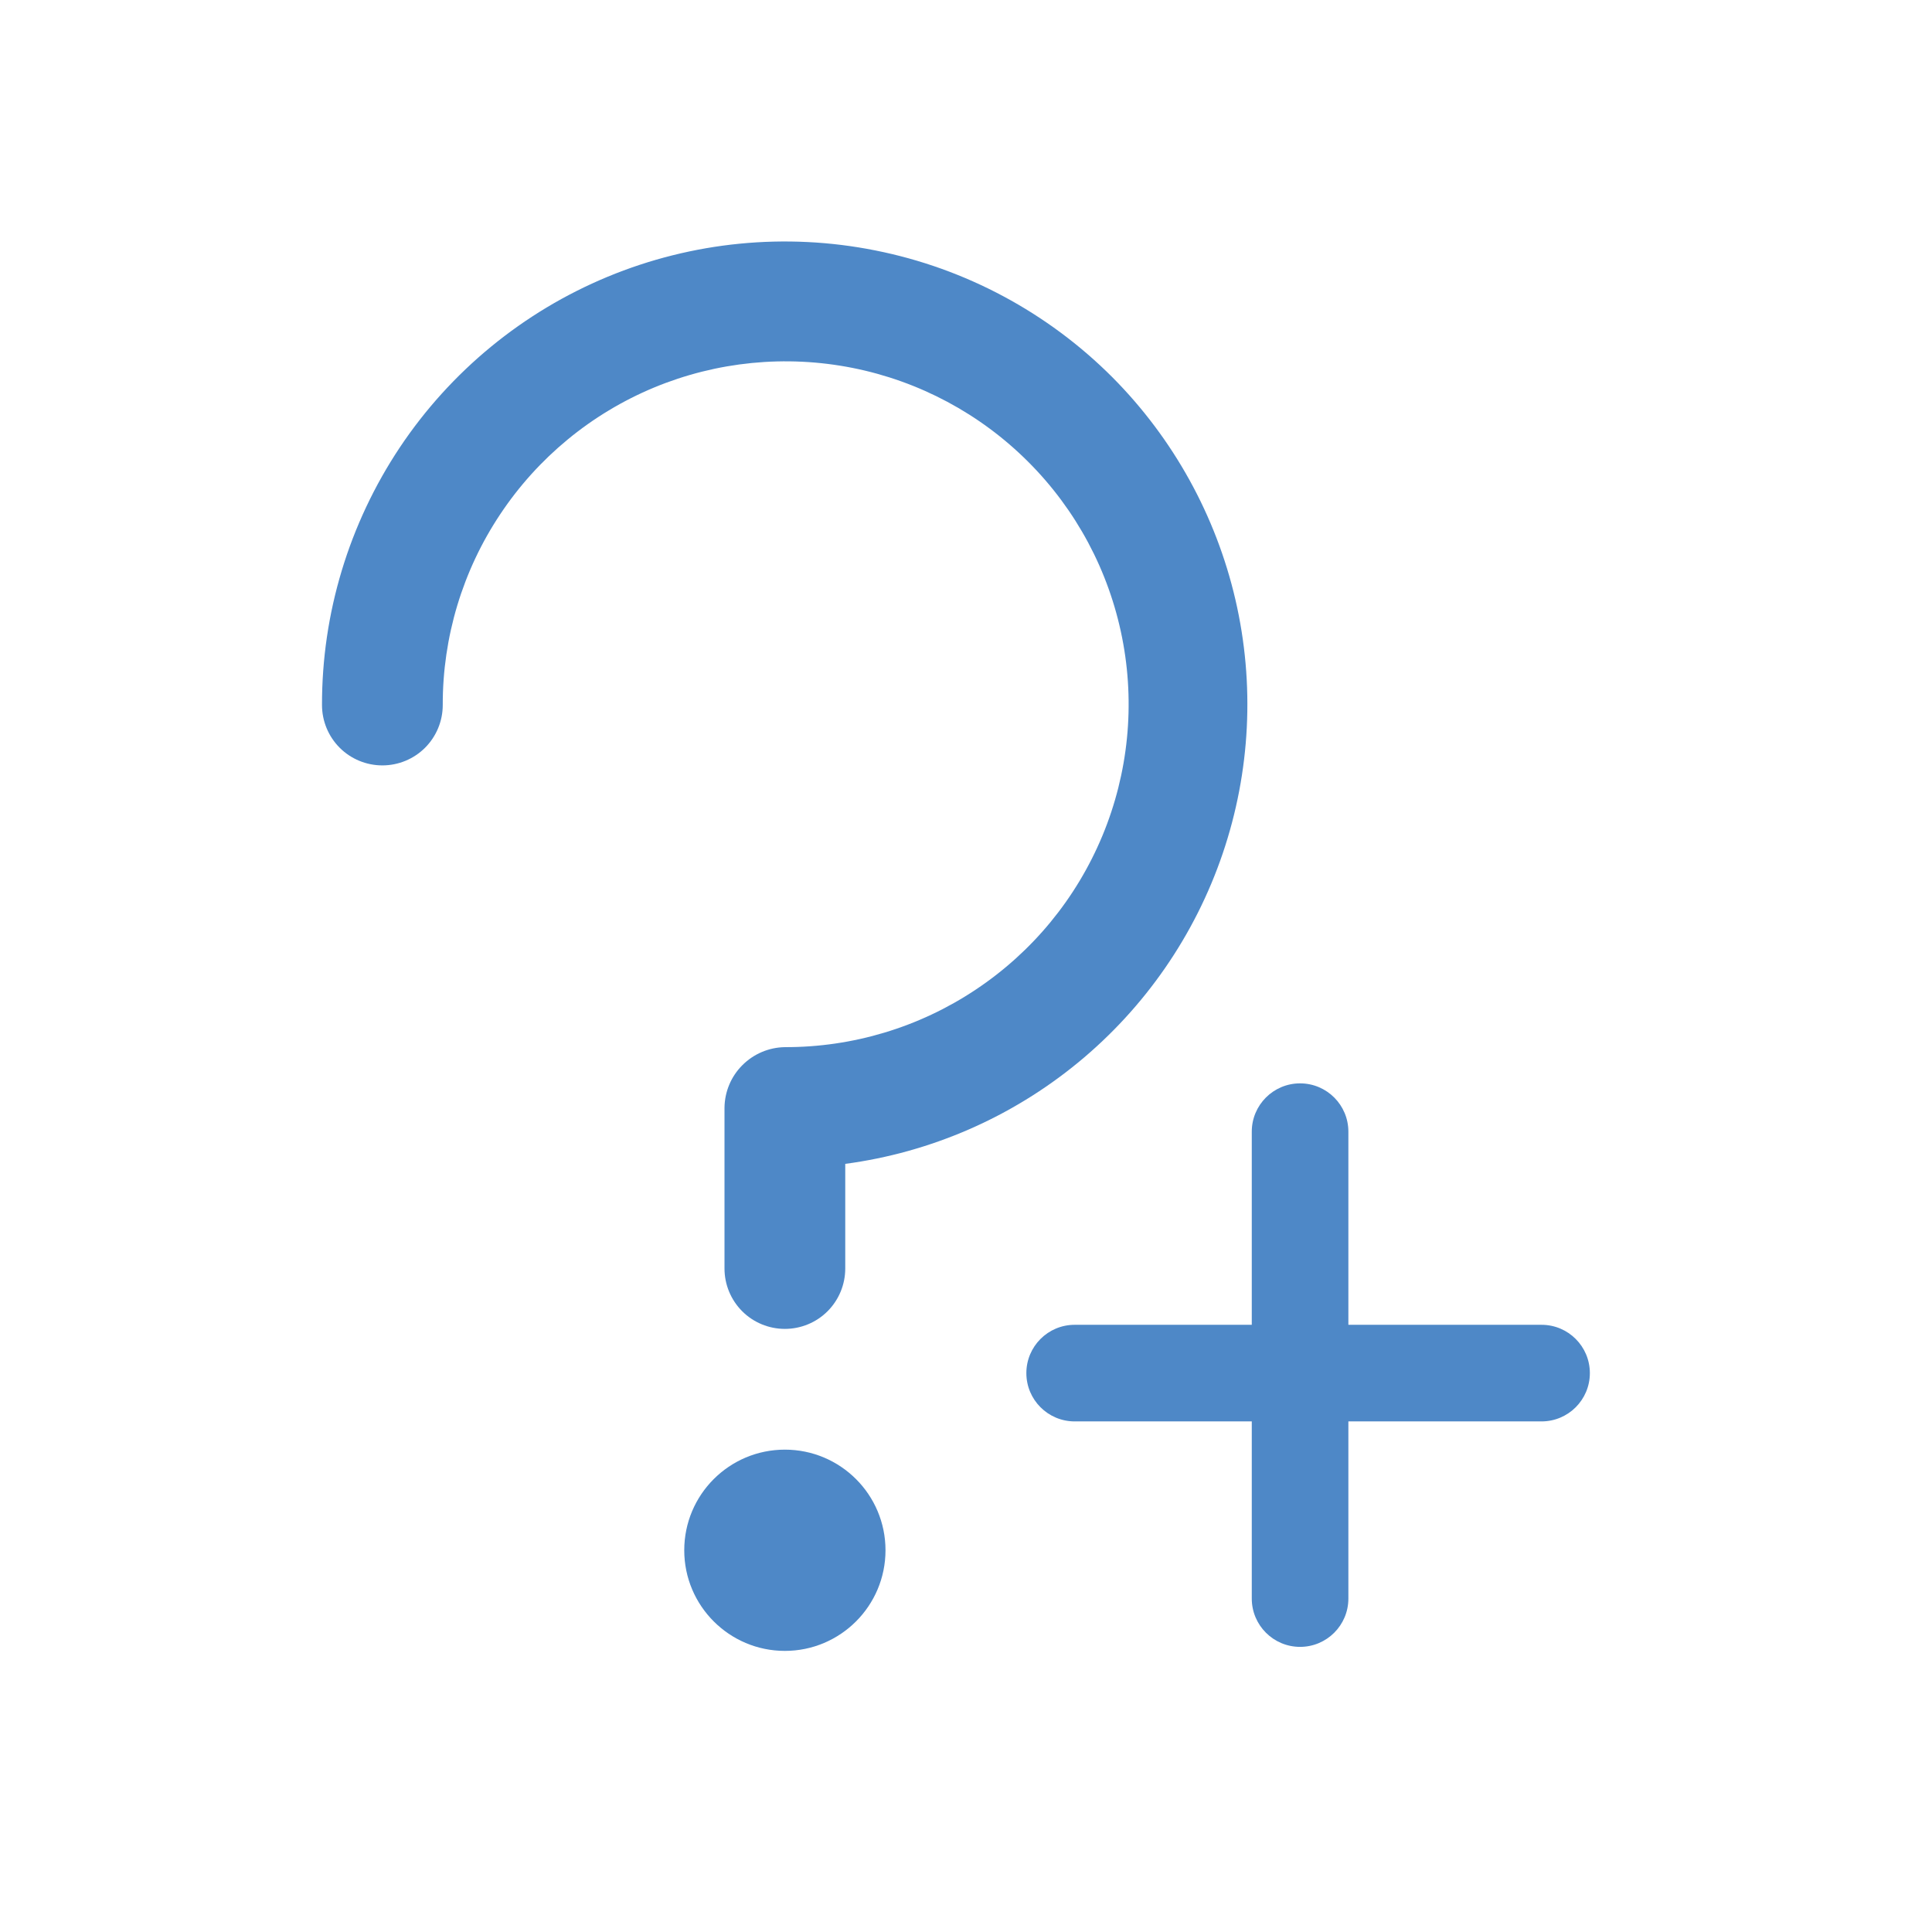
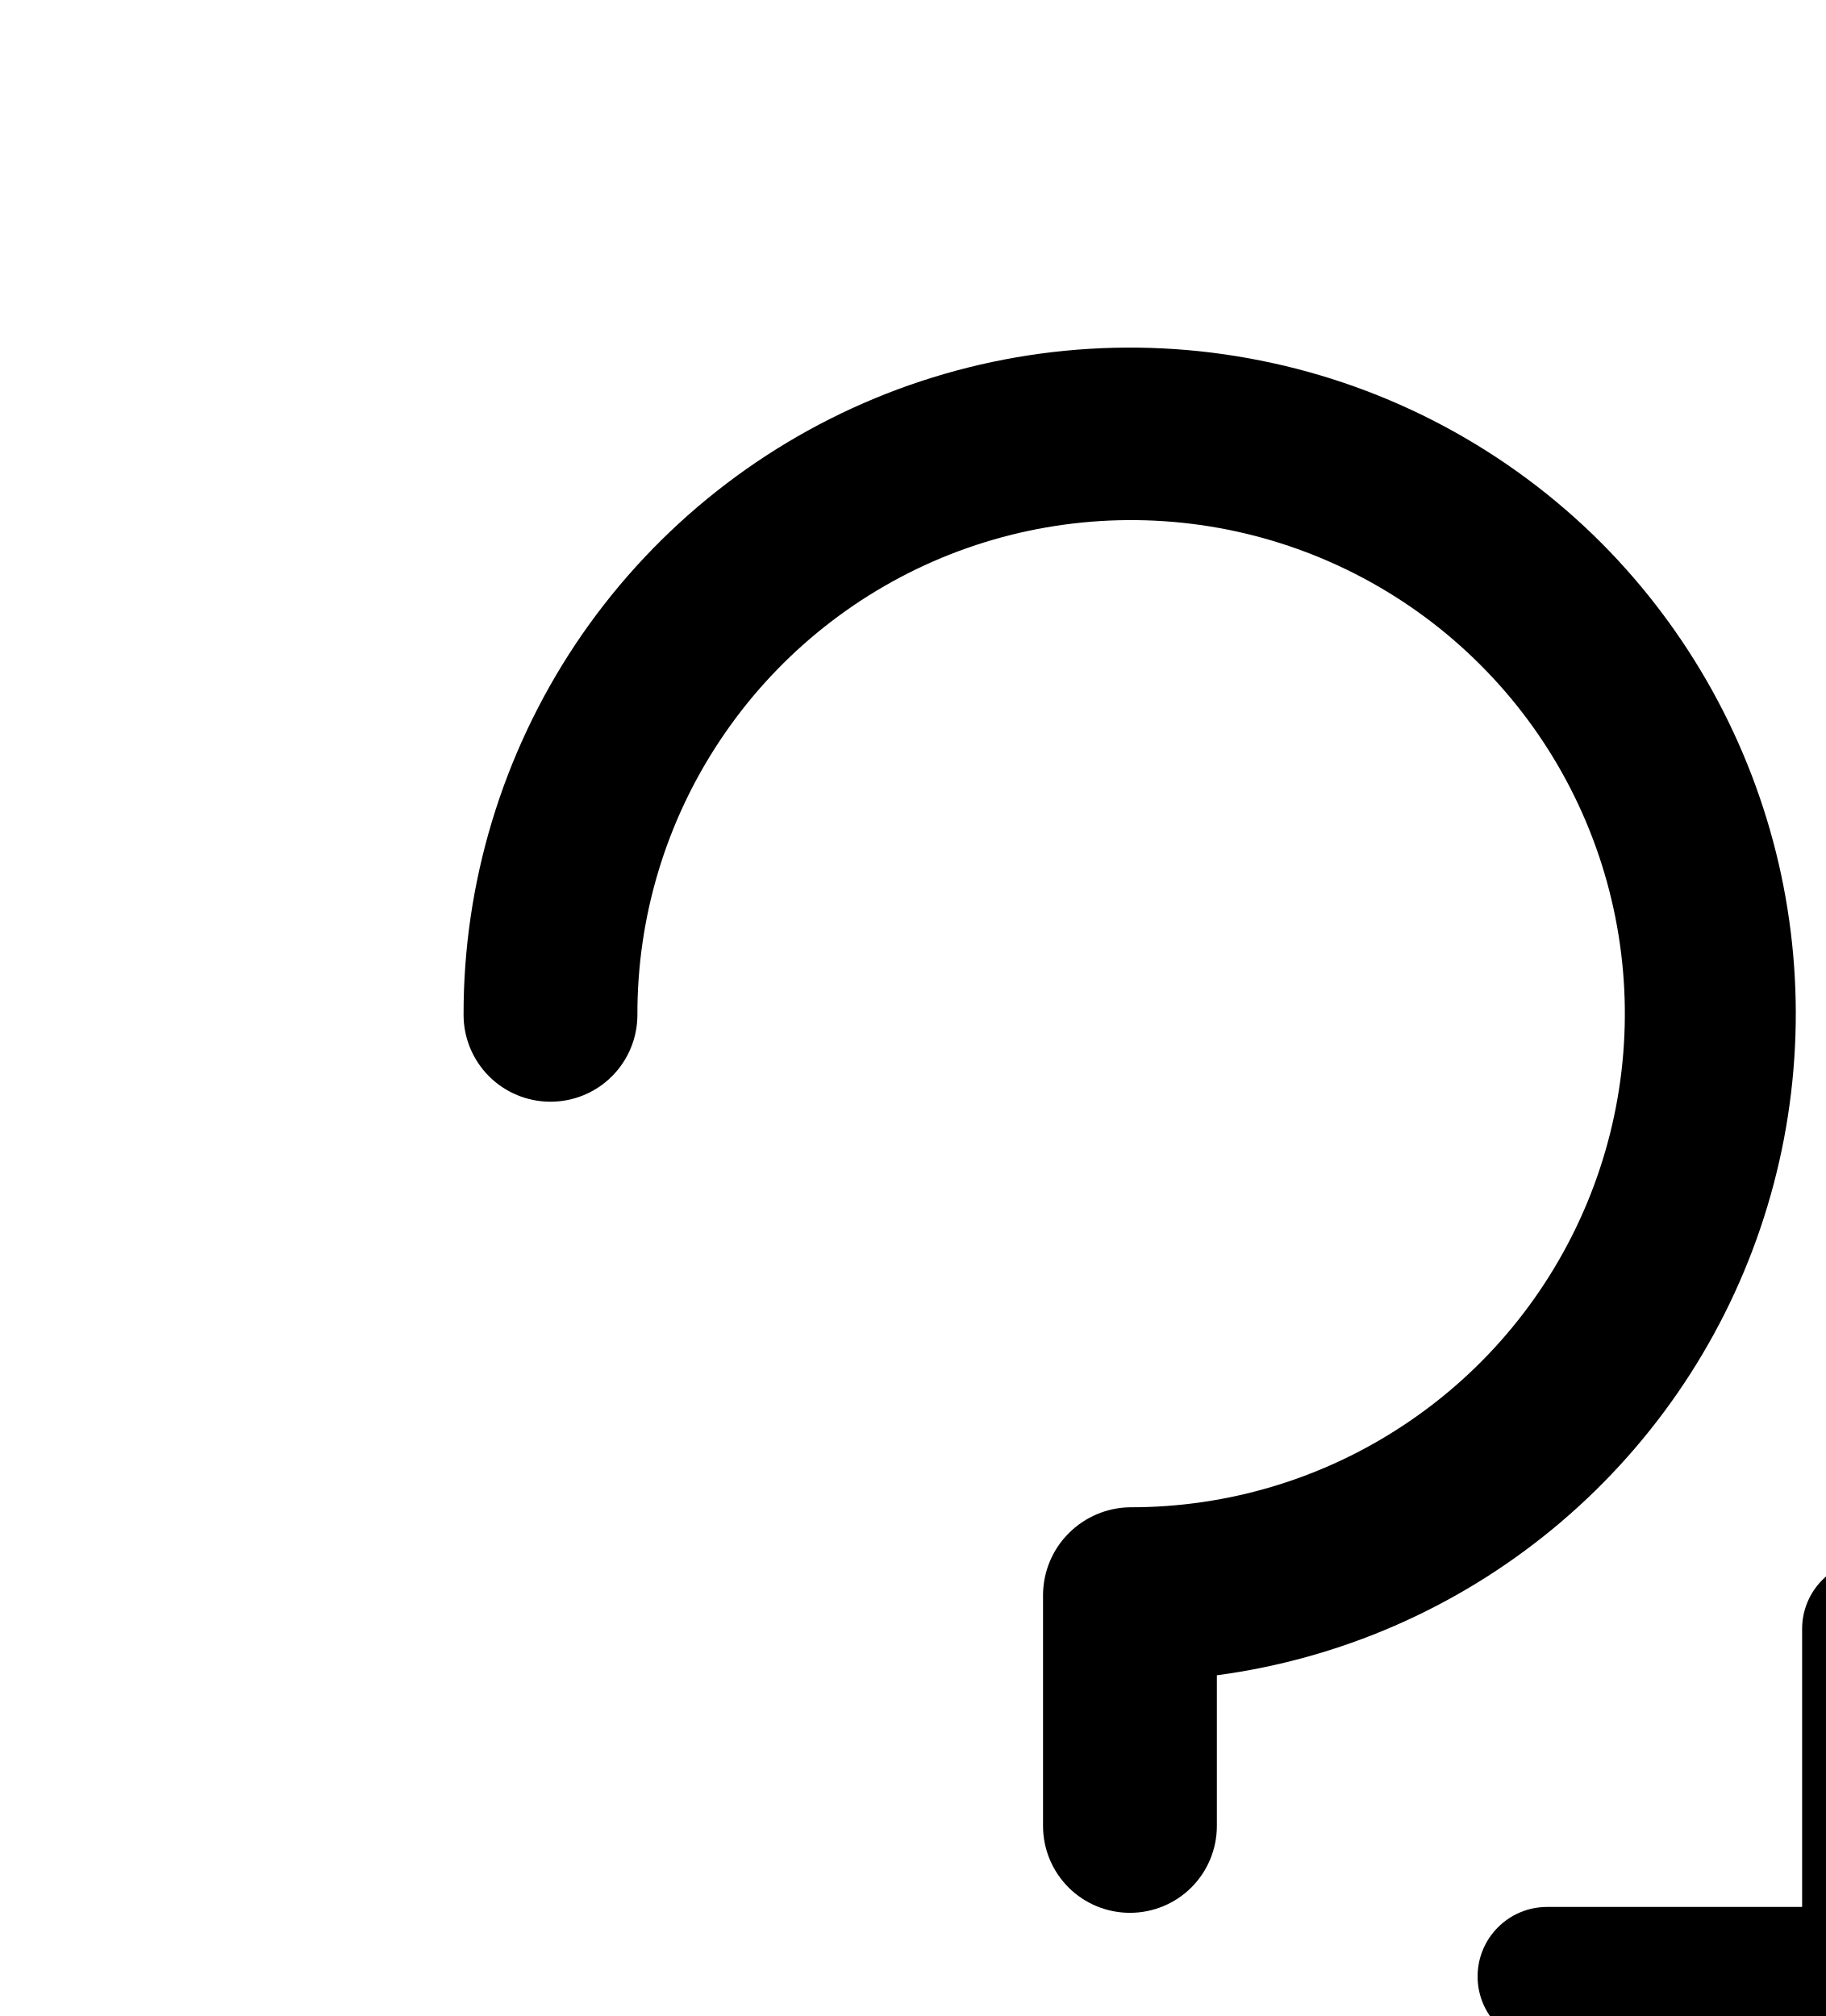
- <svg xmlns="http://www.w3.org/2000/svg" width="24" height="24" viewBox="0 0 24 24" fill="none">
-   <rect x="15.55" y="13.458" width="1.2" height="7" rx="0.6" fill="#4E88C7" />
-   <rect x="12.75" y="17.657" width="1.2" height="7" rx="0.6" transform="rotate(-90 12.75 17.6572)" fill="#4E88C7" />
-   <path d="M13.82 4.688C13.016 3.882 11.991 3.333 10.874 3.111C9.758 2.888 8.6 3.002 7.548 3.438C6.497 3.874 5.598 4.612 4.966 5.559C4.335 6.507 3.998 7.62 4 8.758C4 8.957 4.079 9.148 4.22 9.289C4.36 9.429 4.551 9.508 4.75 9.508C4.949 9.508 5.14 9.429 5.28 9.289C5.421 9.148 5.5 8.957 5.5 8.758C5.498 7.915 5.746 7.09 6.214 6.388C6.681 5.686 7.346 5.138 8.125 4.814C8.904 4.491 9.761 4.406 10.589 4.57C11.416 4.734 12.176 5.14 12.772 5.736C13.369 6.332 13.775 7.092 13.939 7.92C14.103 8.747 14.018 9.604 13.694 10.383C13.37 11.162 12.823 11.827 12.12 12.294C11.418 12.762 10.593 13.01 9.75 13.008C9.552 13.011 9.363 13.091 9.223 13.231C9.082 13.371 9.003 13.56 9 13.758V15.758C9 15.957 9.079 16.148 9.22 16.289C9.36 16.429 9.551 16.508 9.75 16.508C9.949 16.508 10.14 16.429 10.28 16.289C10.421 16.148 10.5 15.957 10.5 15.758V14.458C11.563 14.316 12.565 13.88 13.394 13.198C14.222 12.517 14.844 11.618 15.189 10.602C15.534 9.587 15.589 8.495 15.347 7.45C15.105 6.406 14.576 5.449 13.82 4.688Z" fill="#4E88C7" />
-   <path d="M9.75 20.508C10.44 20.508 11 19.948 11 19.258C11 18.567 10.44 18.008 9.75 18.008C9.06 18.008 8.5 18.567 8.5 19.258C8.5 19.948 9.06 20.508 9.75 20.508Z" fill="#4E88C7" />
+ <svg xmlns="http://www.w3.org/2000/svg">
+   <rect x="15.55" y="13.458" width="1.2" height="7" rx="0.6" fill="currentColor" />
+   <rect x="12.75" y="17.657" width="1.2" height="7" rx="0.6" transform="rotate(-90 12.75 17.6572)" fill="currentColor" />
+   <path d="M13.82 4.688C13.016 3.882 11.991 3.333 10.874 3.111C9.758 2.888 8.6 3.002 7.548 3.438C6.497 3.874 5.598 4.612 4.966 5.559C4.335 6.507 3.998 7.62 4 8.758C4 8.957 4.079 9.148 4.22 9.289C4.36 9.429 4.551 9.508 4.75 9.508C4.949 9.508 5.14 9.429 5.28 9.289C5.421 9.148 5.5 8.957 5.5 8.758C5.498 7.915 5.746 7.09 6.214 6.388C6.681 5.686 7.346 5.138 8.125 4.814C8.904 4.491 9.761 4.406 10.589 4.57C11.416 4.734 12.176 5.14 12.772 5.736C13.369 6.332 13.775 7.092 13.939 7.92C14.103 8.747 14.018 9.604 13.694 10.383C13.37 11.162 12.823 11.827 12.12 12.294C11.418 12.762 10.593 13.01 9.75 13.008C9.552 13.011 9.363 13.091 9.223 13.231C9.082 13.371 9.003 13.56 9 13.758V15.758C9 15.957 9.079 16.148 9.22 16.289C9.36 16.429 9.551 16.508 9.75 16.508C9.949 16.508 10.14 16.429 10.28 16.289C10.421 16.148 10.5 15.957 10.5 15.758V14.458C11.563 14.316 12.565 13.88 13.394 13.198C14.222 12.517 14.844 11.618 15.189 10.602C15.534 9.587 15.589 8.495 15.347 7.45C15.105 6.406 14.576 5.449 13.82 4.688Z" fill="currentColor" />
+   <path d="M9.75 20.508C10.44 20.508 11 19.948 11 19.258C11 18.567 10.44 18.008 9.75 18.008C9.06 18.008 8.5 18.567 8.5 19.258C8.5 19.948 9.06 20.508 9.75 20.508Z" fill="currentColor" />
</svg>
